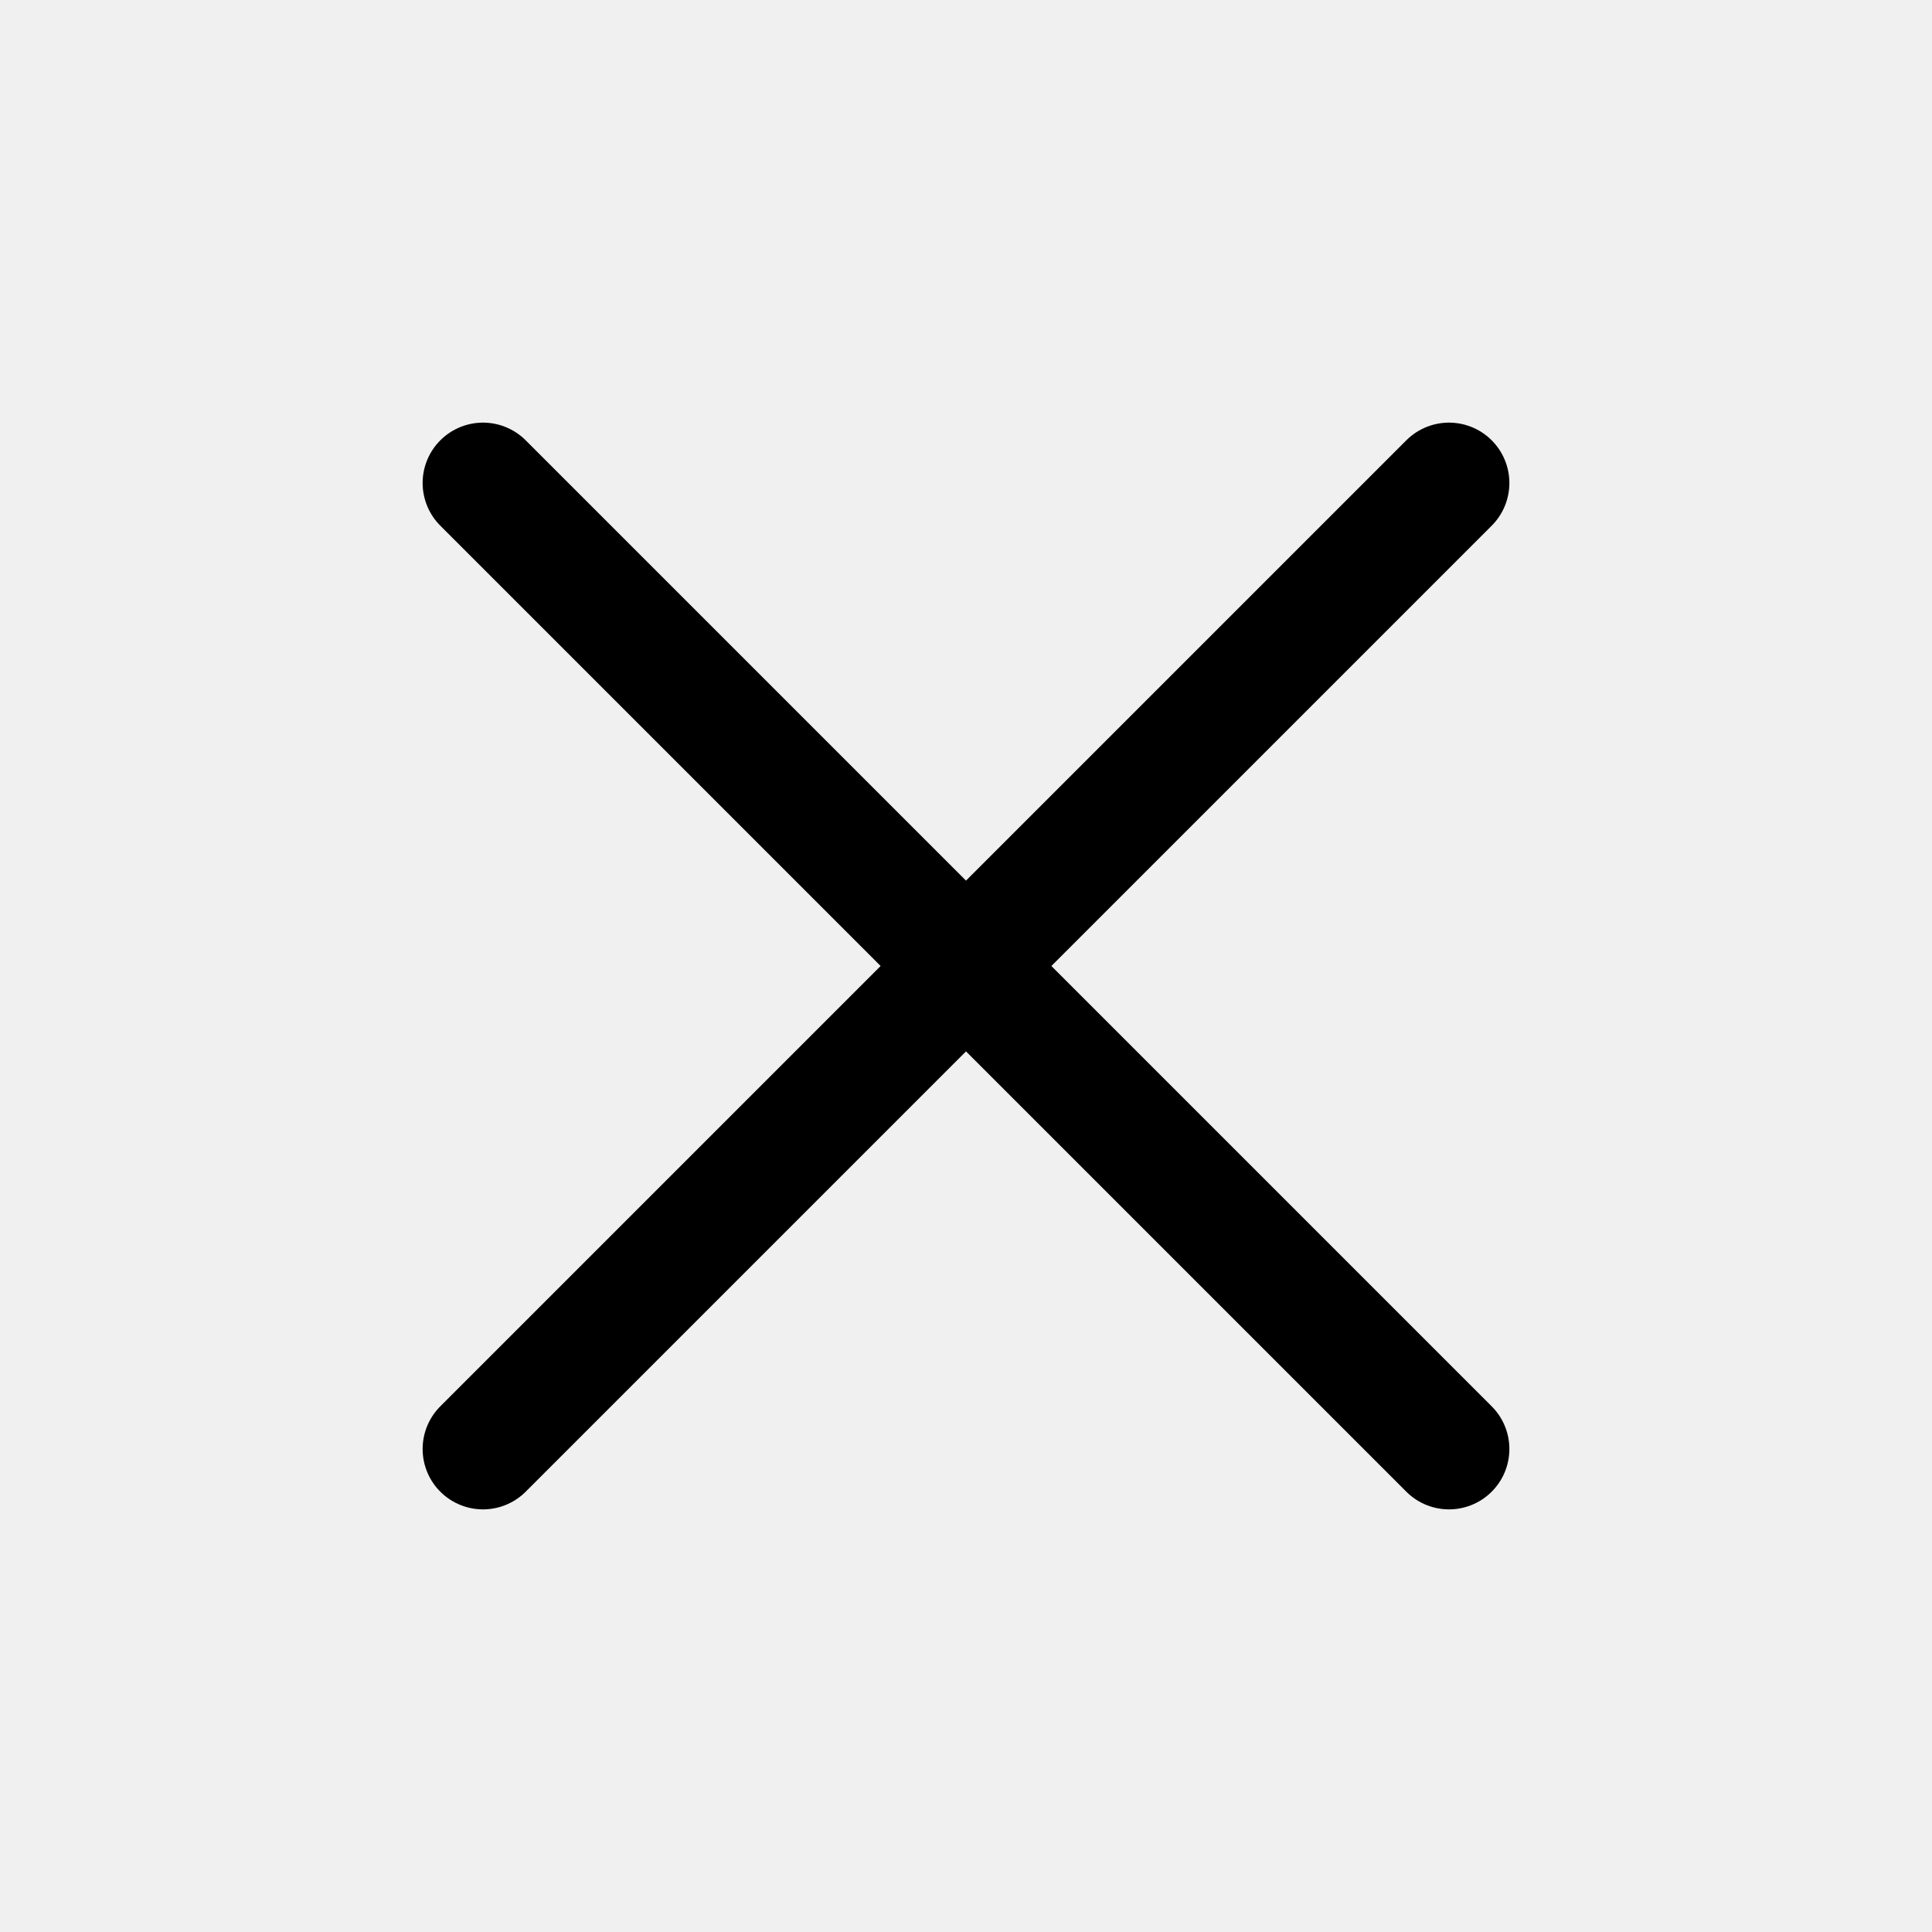
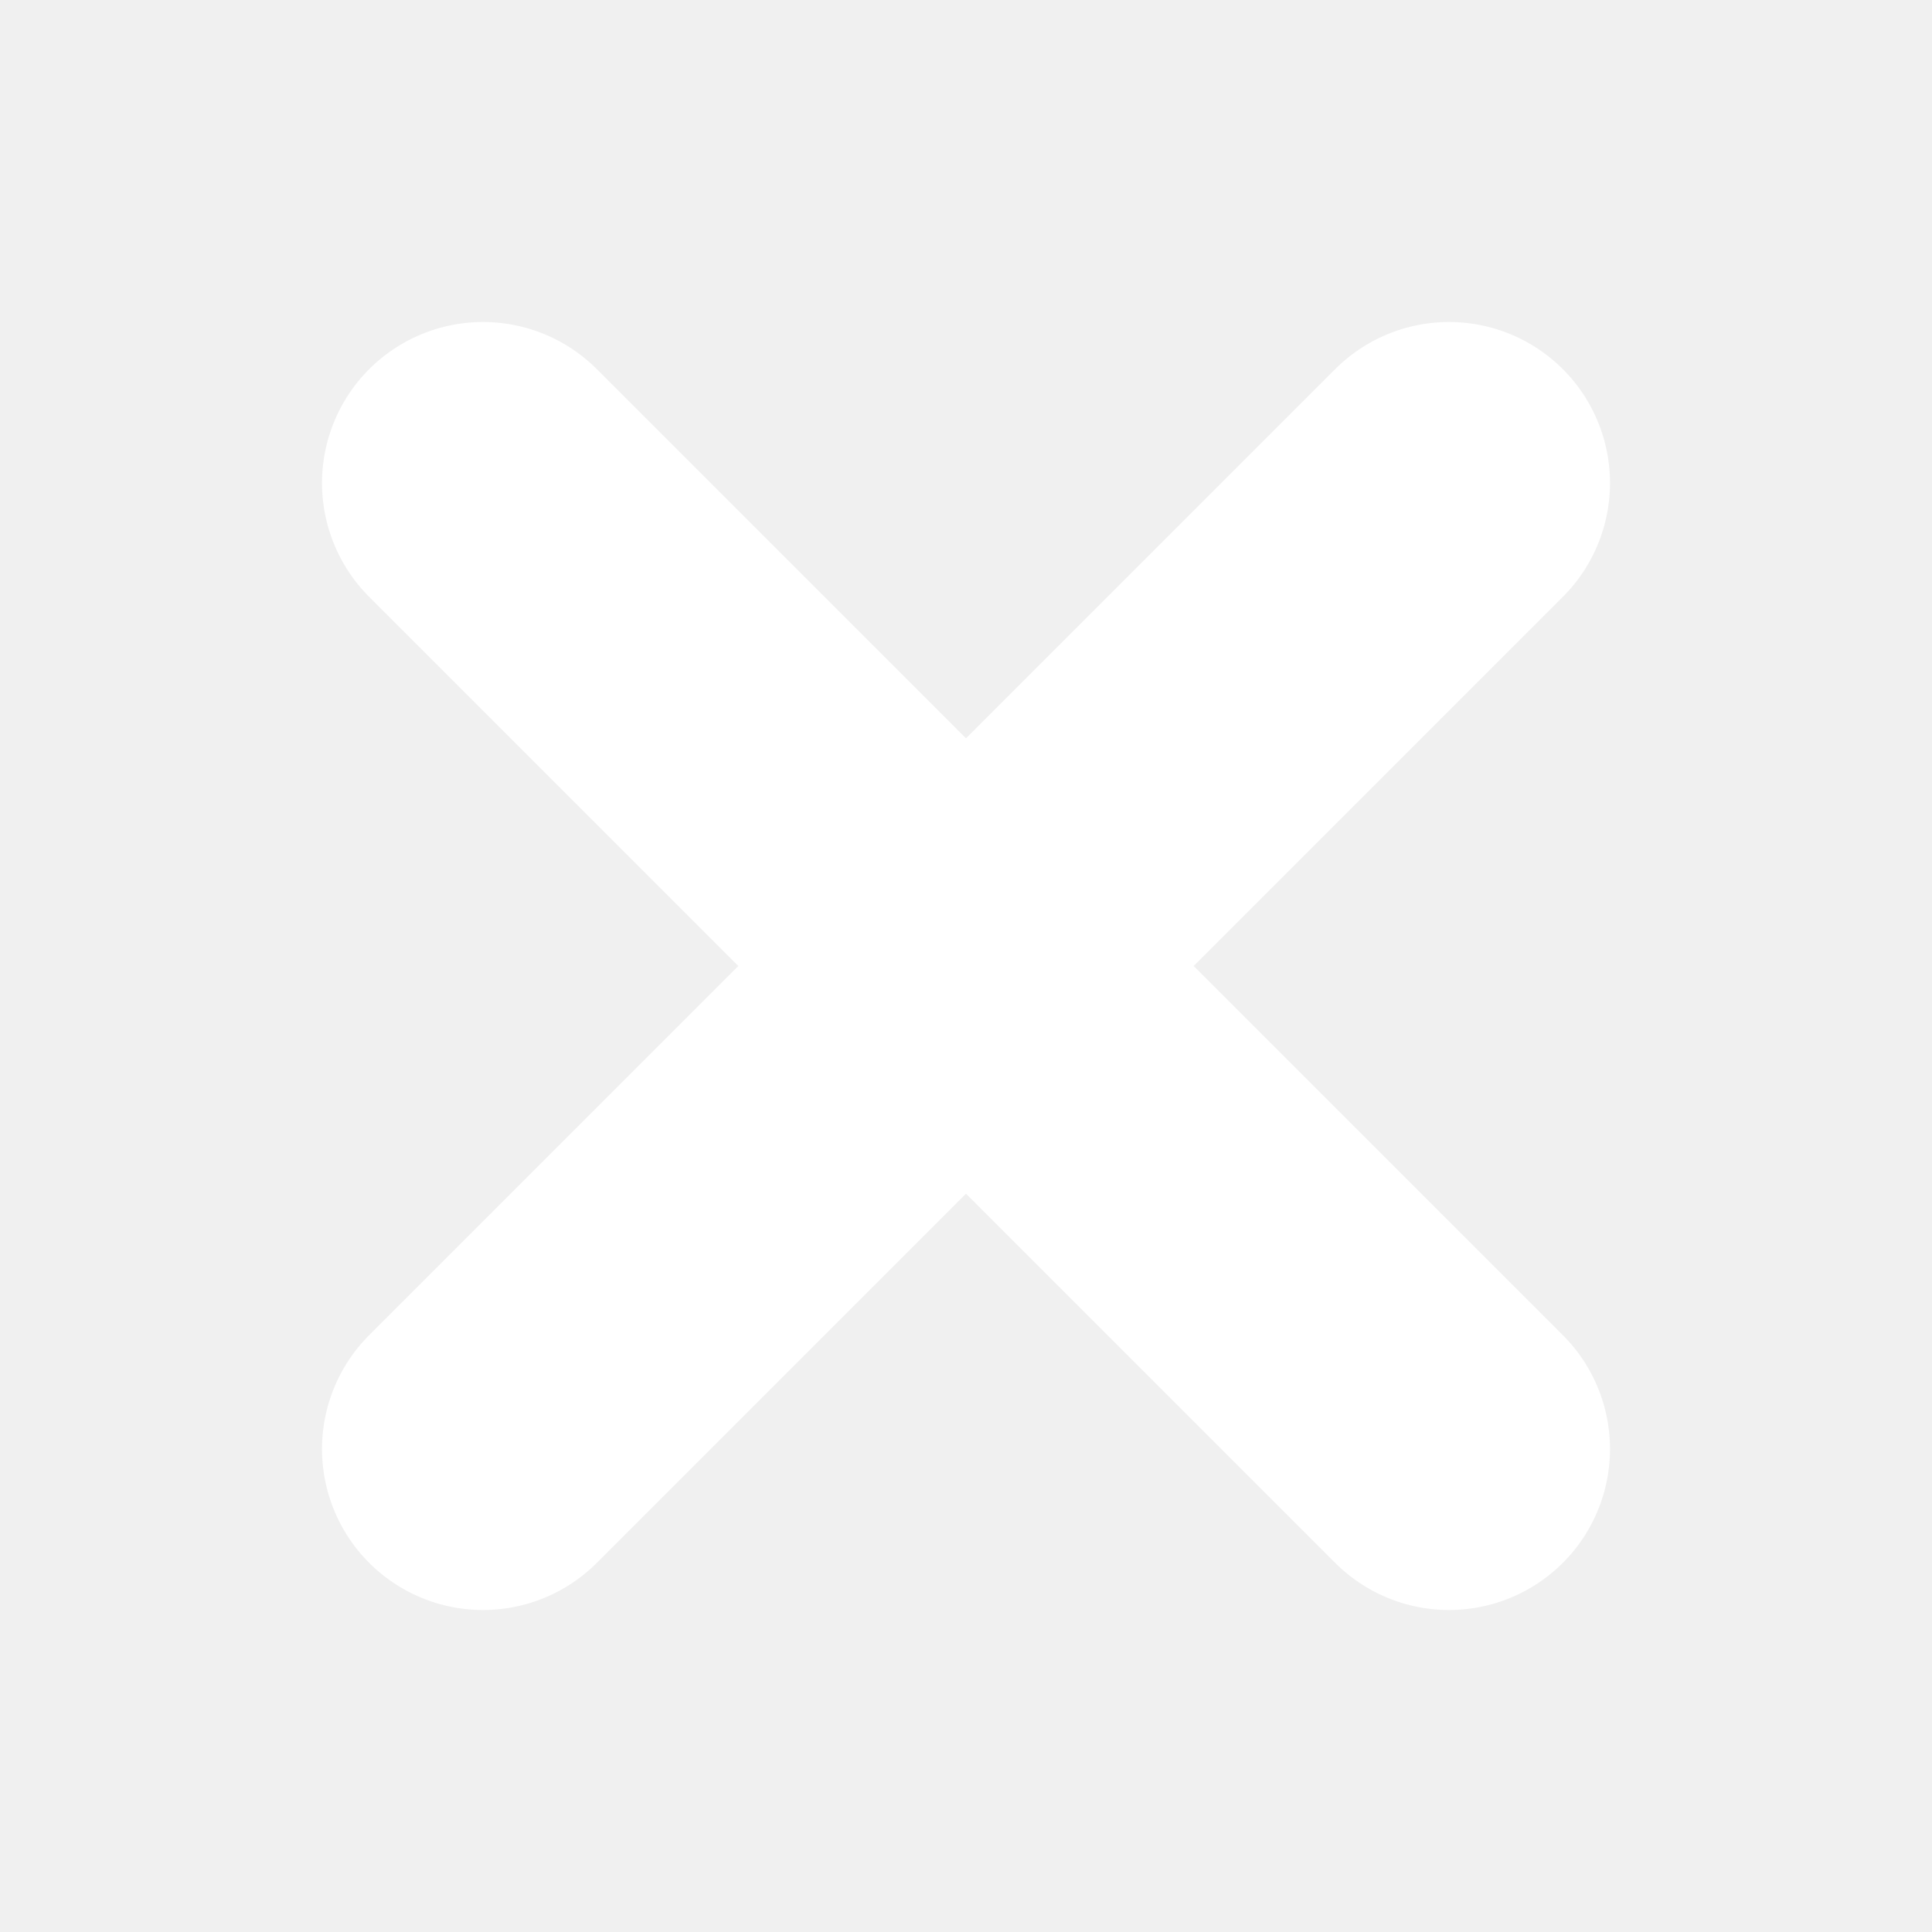
- <svg xmlns="http://www.w3.org/2000/svg" fill="none" viewBox="0 0 24 24" stroke-width="1.5" stroke="currentColor" class="w-6 h-6">
+ <svg xmlns="http://www.w3.org/2000/svg" fill="none" viewBox="0 0 24 24" stroke-width="4" stroke="#ffffff" class="w-6 h-6">
  <path stroke-linecap="round" stroke-linejoin="round" d="M6 18L18 6M6 6l12 12" />
</svg>
